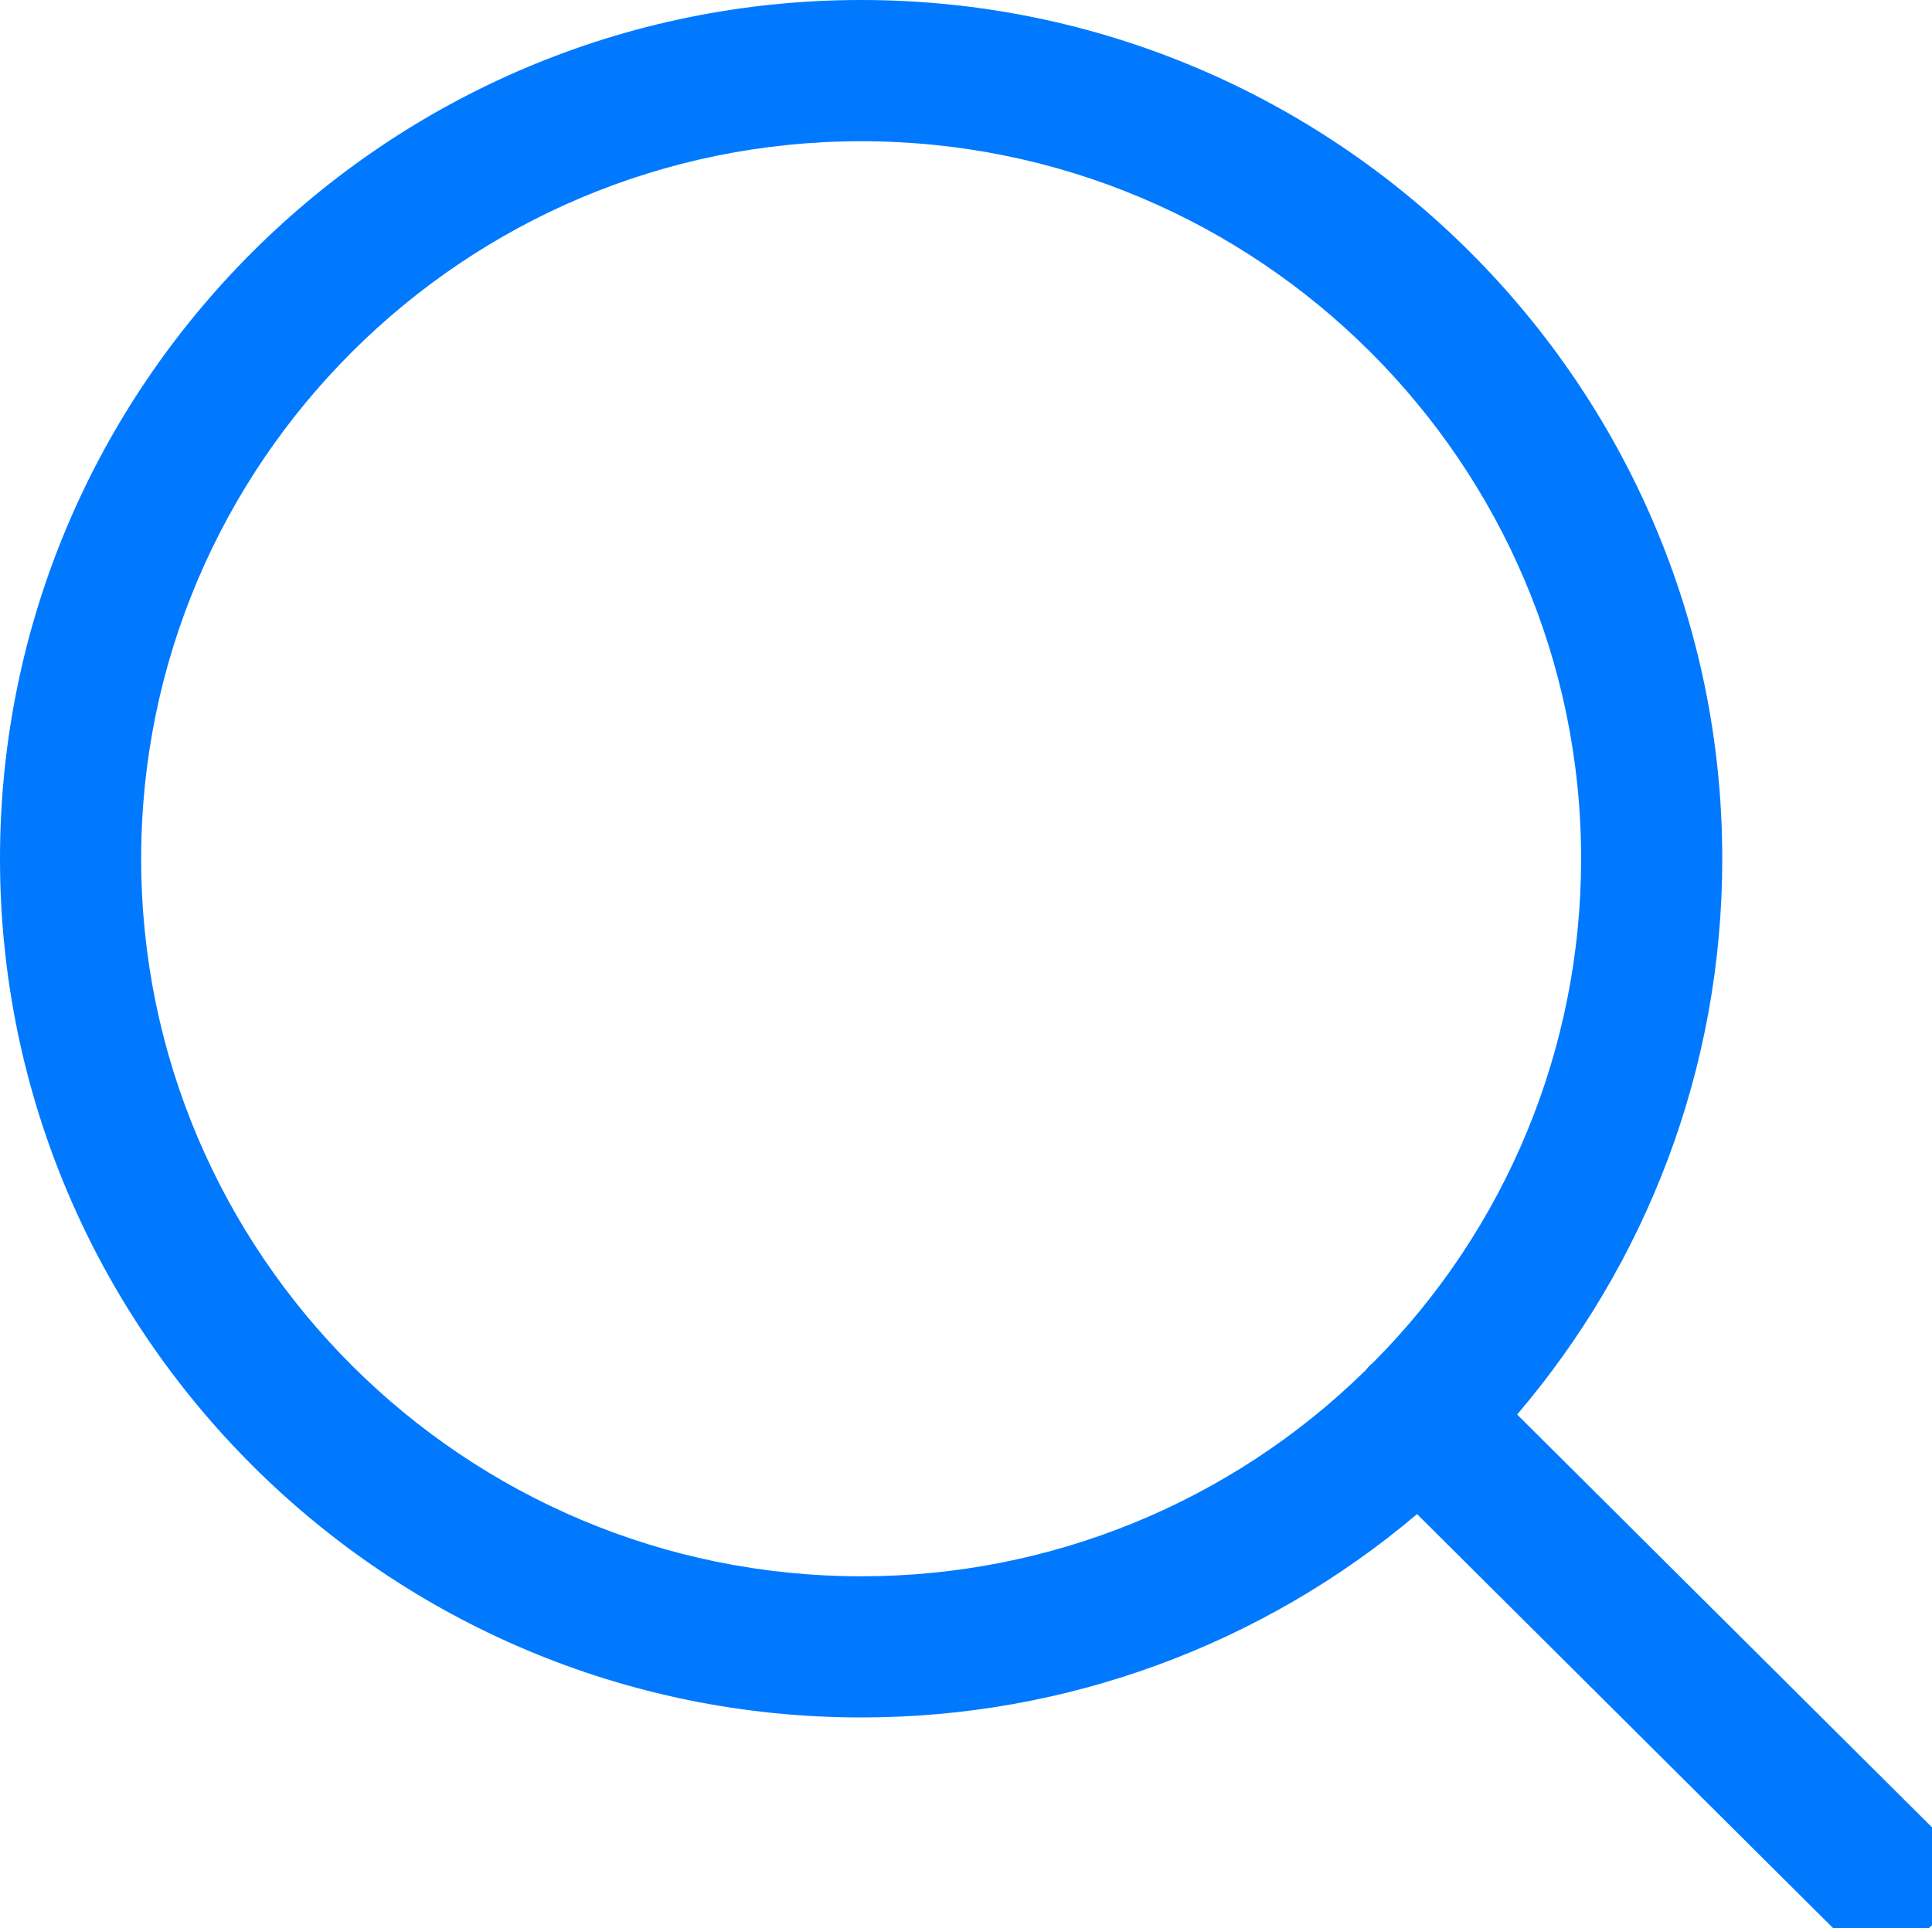
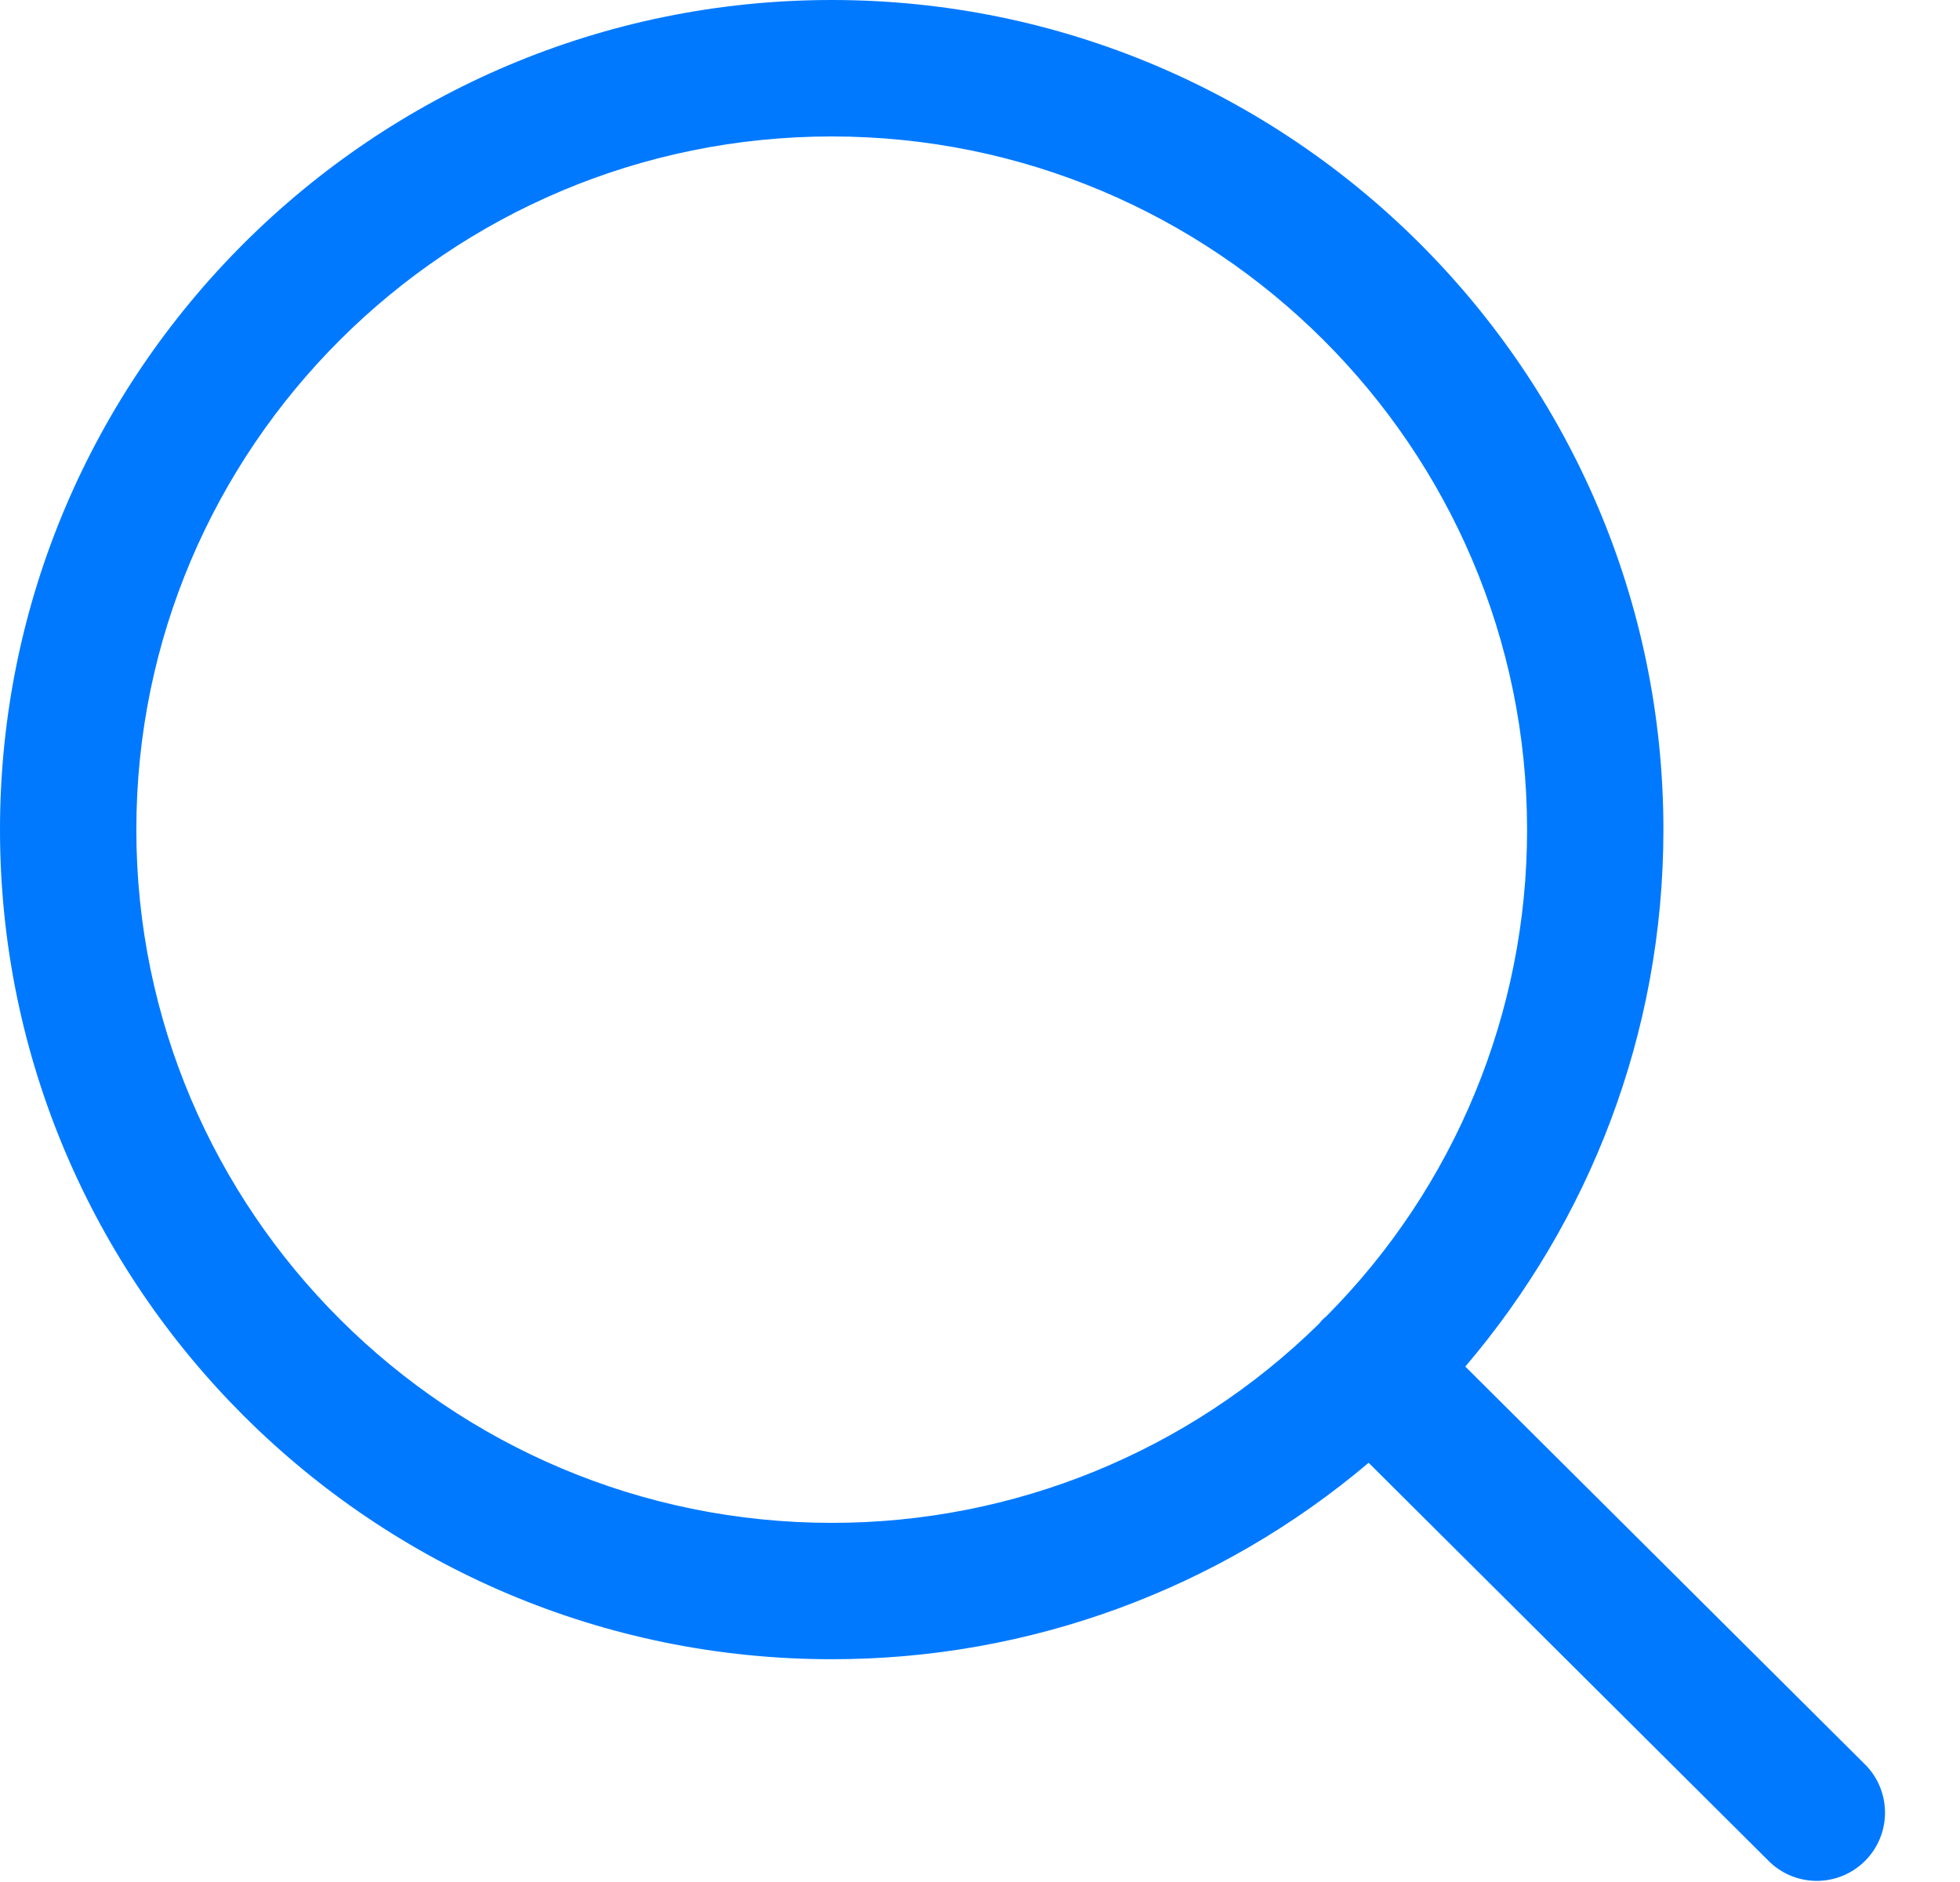
- <svg xmlns="http://www.w3.org/2000/svg">
+ <svg xmlns="http://www.w3.org/2000/svg" height="24" width="25">
  <path d="M10.609 0c5.85 0 10.608 4.746 10.608 10.58 0 2.609-.952 5-2.527 6.847l5.112 5.087a.87.87 0 01-1.227 1.233l-5.118-5.093a10.58 10.58 0 01-6.848 2.505C4.759 21.16 0 16.413 0 10.58 0 4.747 4.76 0 10.609 0zm0 1.74c-4.891 0-8.87 3.965-8.87 8.84 0 4.874 3.979 8.84 8.87 8.84a8.855 8.855 0 006.213-2.537l.04-.047a.881.881 0 01.058-.053 8.786 8.786 0 002.558-6.203c0-4.875-3.979-8.84-8.87-8.84z" fill="#0079ff" />
</svg>
